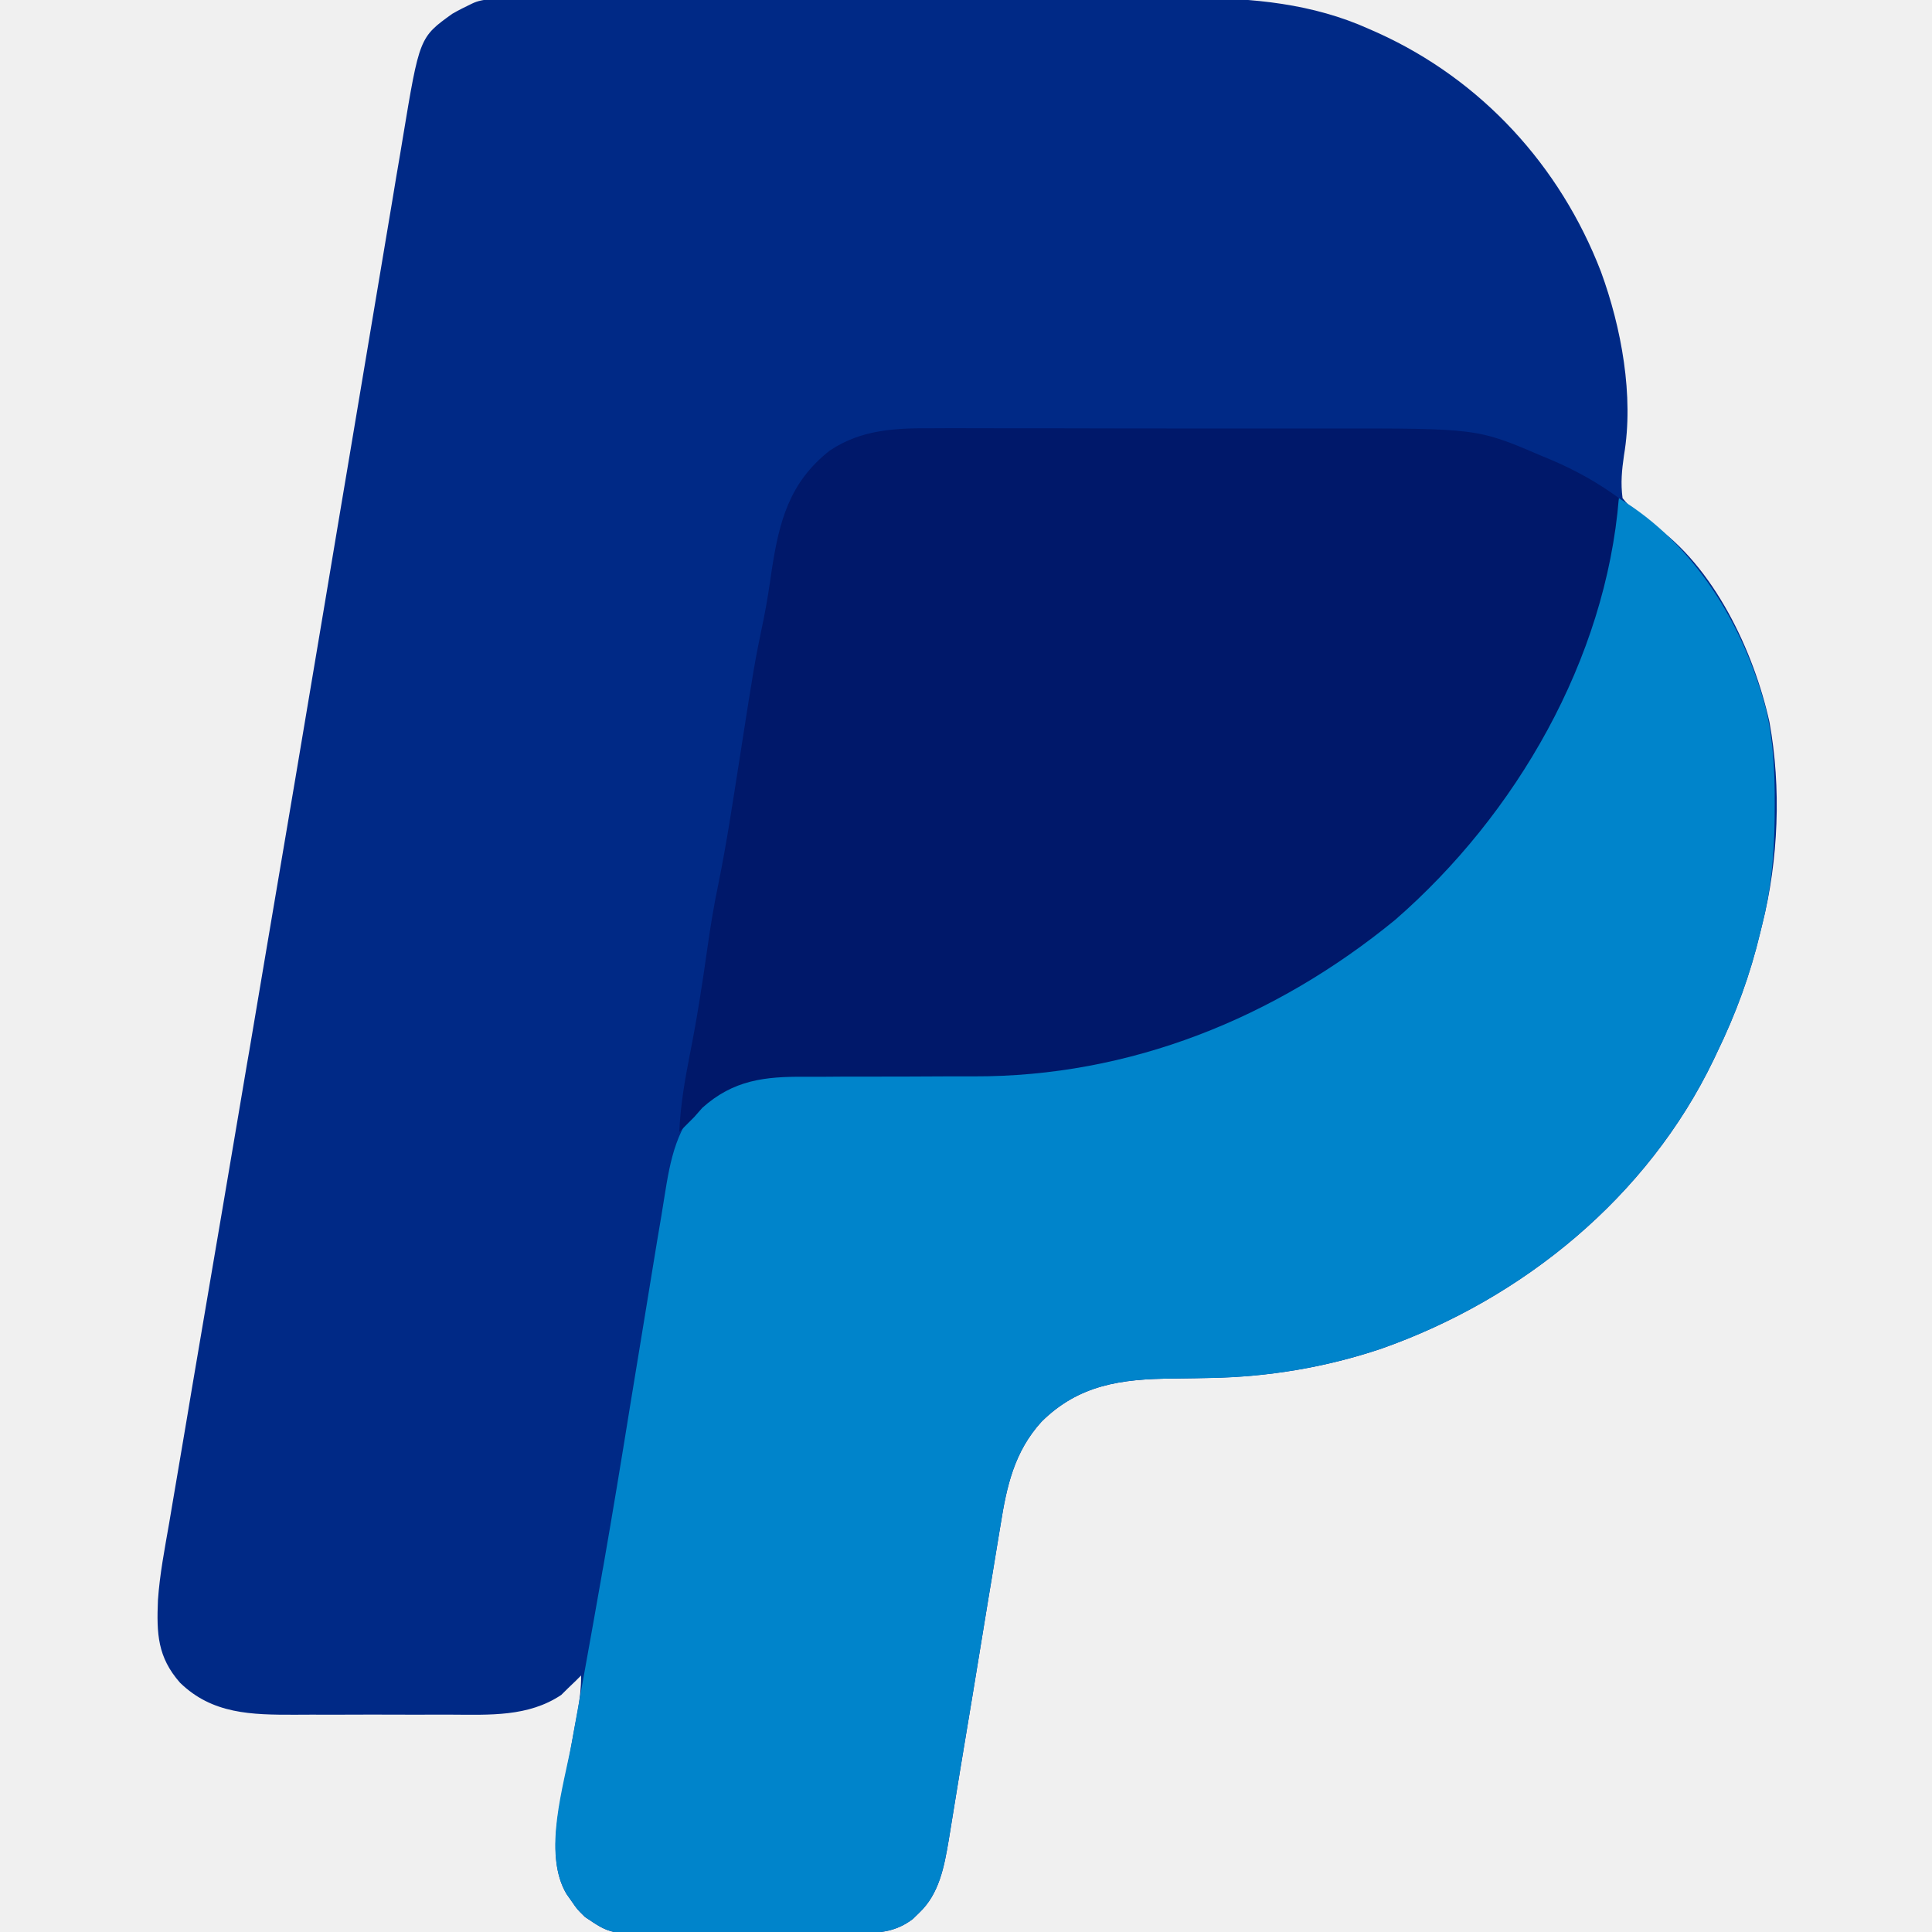
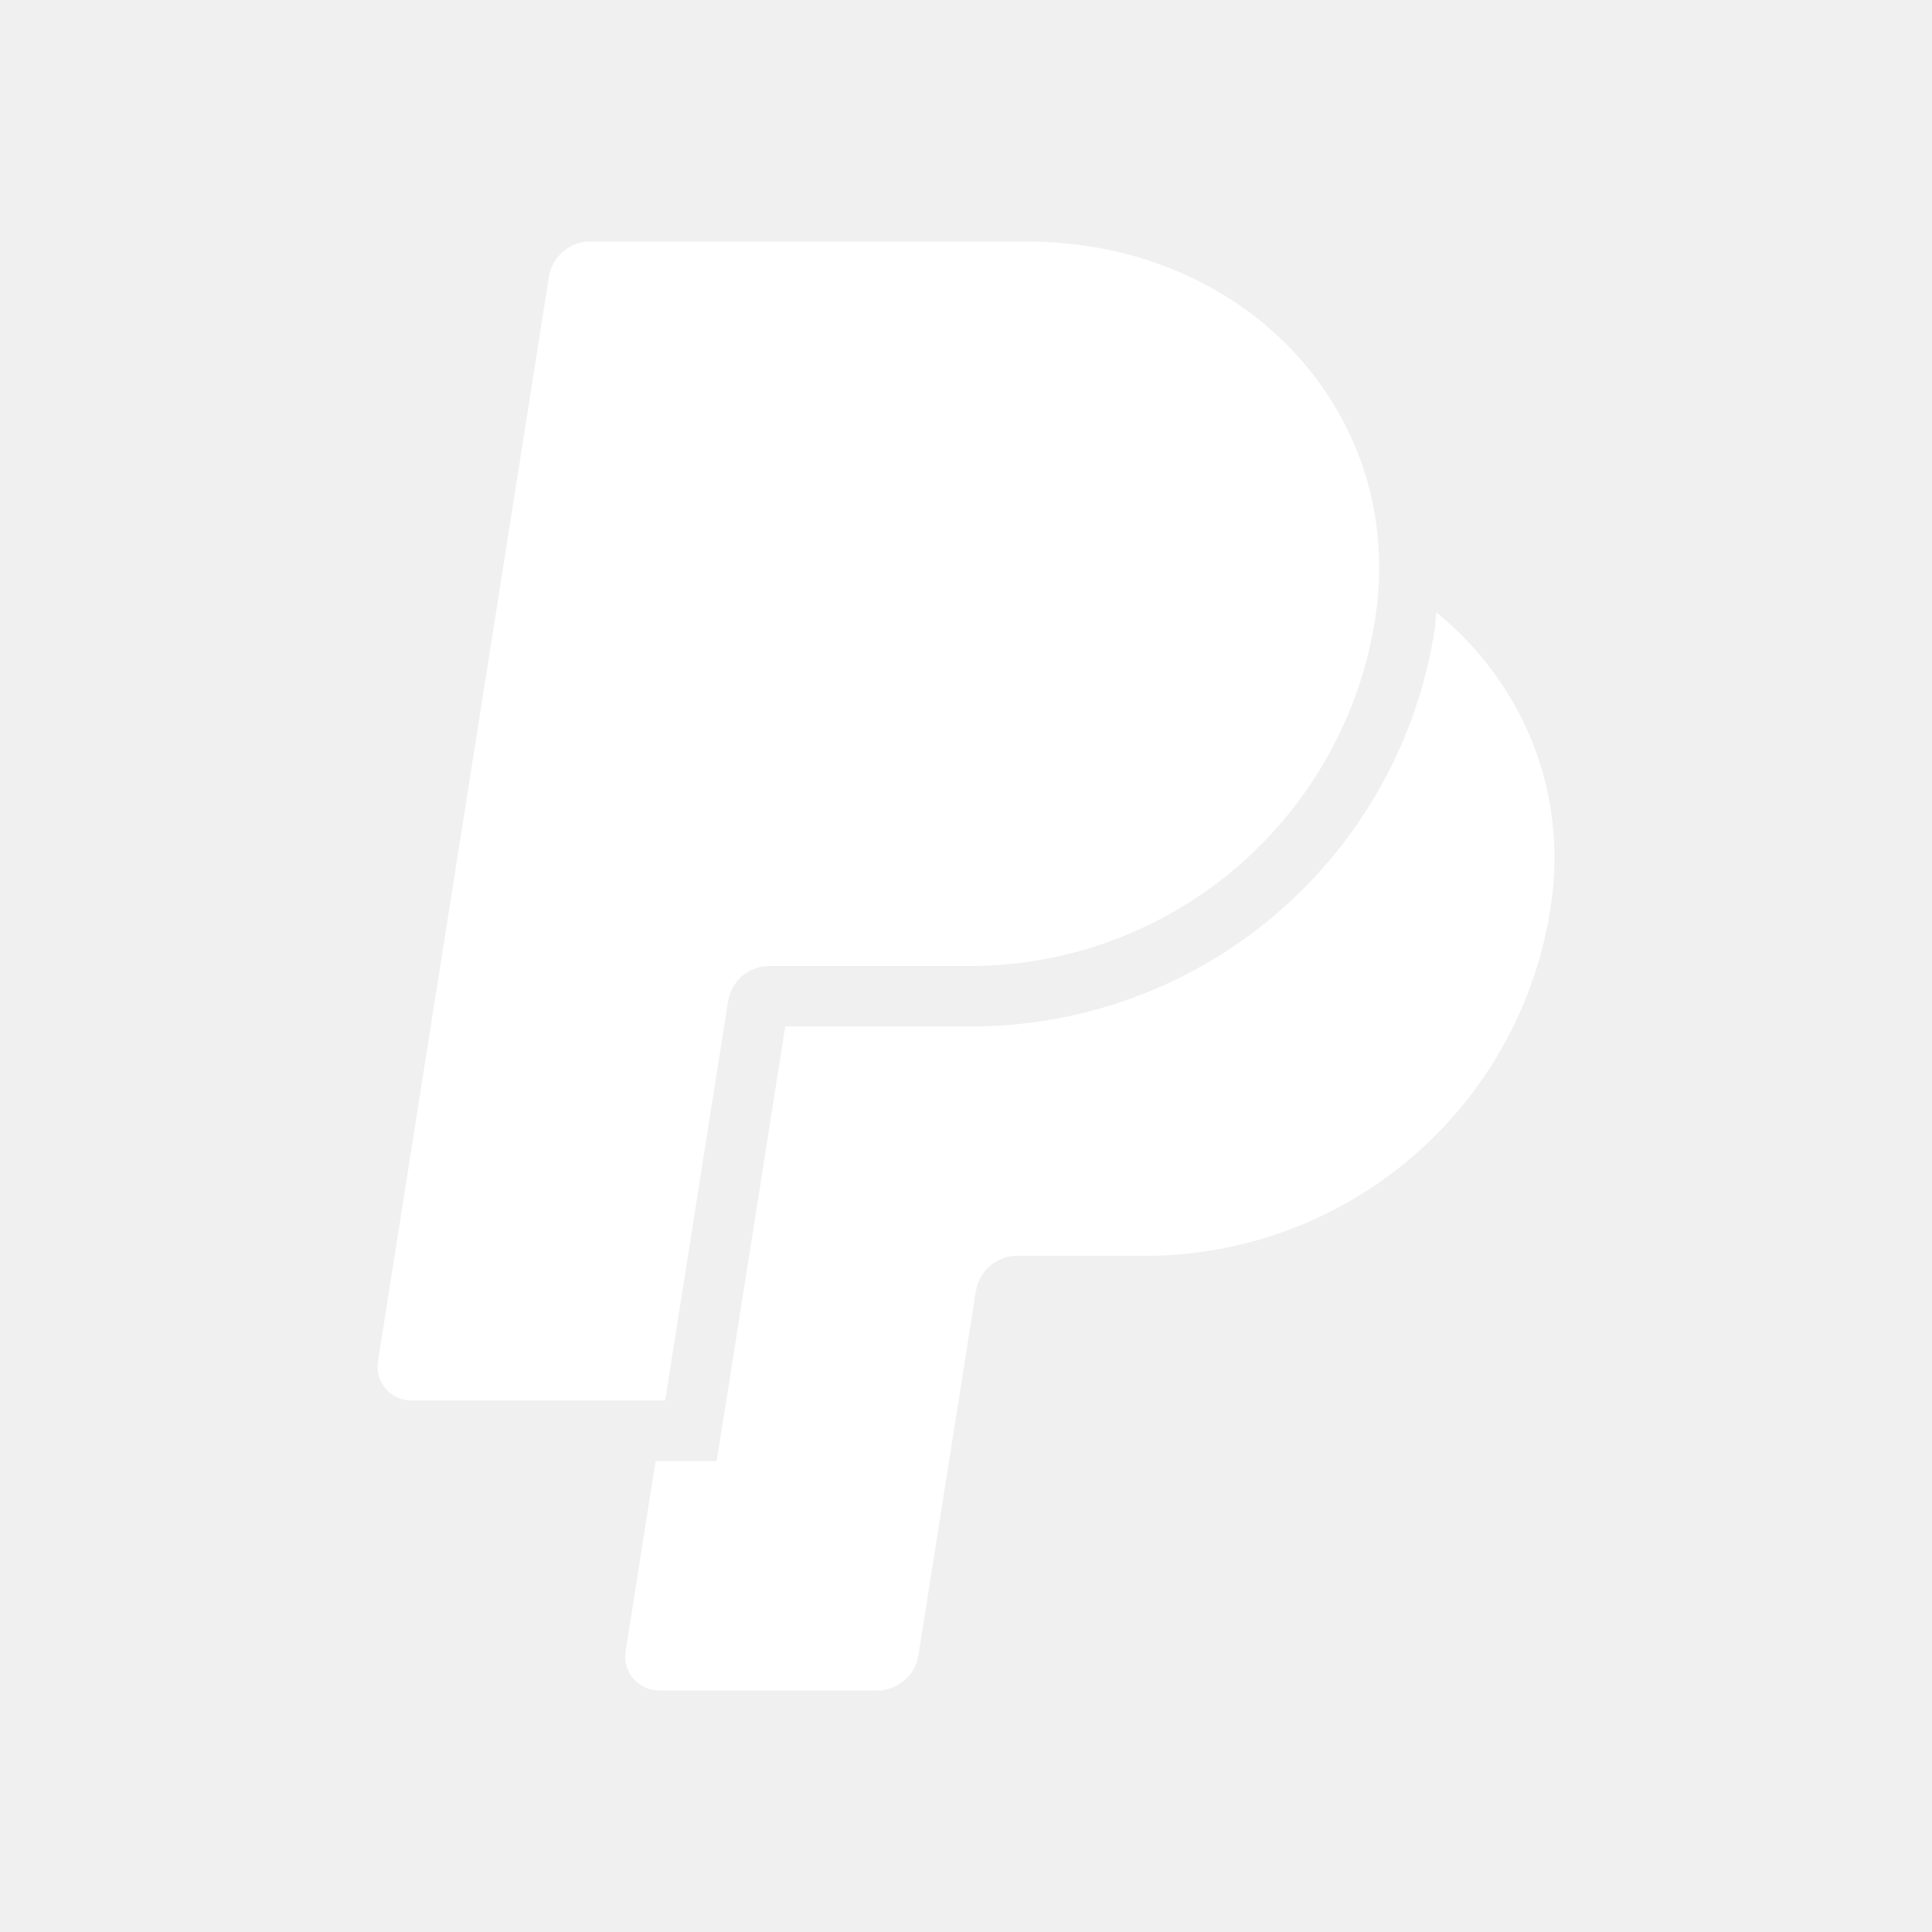
<svg xmlns="http://www.w3.org/2000/svg" width="24" height="24" viewBox="0 0 24 24" fill="none">
-   <g clip-path="url(#clip0_130_7578)">
-     <path d="M6.327 -0.007C6.366 -0.007 6.405 -0.007 6.445 -0.007C6.577 -0.008 6.709 -0.008 6.841 -0.008C6.935 -0.009 7.028 -0.009 7.123 -0.009C7.433 -0.01 7.743 -0.011 8.054 -0.011C8.161 -0.012 8.267 -0.012 8.374 -0.012C8.877 -0.013 9.38 -0.013 9.883 -0.014C10.463 -0.014 11.041 -0.015 11.621 -0.017C12.069 -0.019 12.518 -0.02 12.966 -0.02C13.233 -0.02 13.501 -0.02 13.768 -0.021C14.02 -0.022 14.273 -0.022 14.525 -0.022C14.617 -0.022 14.709 -0.022 14.8 -0.023C15.557 -0.028 16.309 0.045 17.007 0.36C17.062 0.385 17.062 0.385 17.118 0.409C18.405 0.993 19.381 2.06 19.888 3.376C20.141 4.067 20.299 4.92 20.174 5.654C20.147 5.842 20.131 5.999 20.156 6.188C20.267 6.327 20.382 6.411 20.529 6.512C21.29 7.032 21.786 8.09 21.981 8.971C22.129 9.785 22.093 10.682 21.891 11.485C21.883 11.518 21.875 11.552 21.866 11.587C21.741 12.11 21.563 12.595 21.328 13.078C21.314 13.107 21.3 13.137 21.286 13.167C20.468 14.867 18.921 16.134 17.156 16.755C16.467 16.986 15.758 17.104 15.033 17.117C14.971 17.119 14.91 17.12 14.847 17.121C14.752 17.123 14.658 17.124 14.563 17.125C13.928 17.13 13.401 17.202 12.938 17.661C12.6 18.034 12.506 18.459 12.429 18.945C12.421 18.991 12.414 19.037 12.406 19.083C12.39 19.182 12.374 19.28 12.357 19.379C12.332 19.535 12.307 19.691 12.28 19.847C12.217 20.233 12.153 20.62 12.09 21.007C12.036 21.335 11.982 21.663 11.927 21.99C11.902 22.143 11.877 22.296 11.852 22.45C11.837 22.544 11.821 22.638 11.806 22.733C11.799 22.775 11.792 22.817 11.785 22.861C11.73 23.186 11.668 23.525 11.42 23.76C11.393 23.786 11.367 23.812 11.34 23.838C11.133 23.995 10.94 24.012 10.685 24.014C10.636 24.014 10.636 24.014 10.587 24.015C10.481 24.016 10.374 24.016 10.268 24.016C10.193 24.016 10.119 24.017 10.044 24.017C9.888 24.017 9.733 24.017 9.577 24.017C9.377 24.017 9.179 24.018 8.979 24.02C8.826 24.021 8.672 24.022 8.518 24.021C8.445 24.022 8.371 24.022 8.298 24.023C7.586 24.029 7.586 24.029 7.266 23.813C7.169 23.717 7.169 23.717 7.104 23.622C7.082 23.59 7.06 23.559 7.037 23.527C6.756 23.053 6.983 22.301 7.078 21.791C7.098 21.68 7.118 21.57 7.138 21.459C7.151 21.391 7.163 21.323 7.176 21.255C7.204 21.103 7.219 20.967 7.219 20.813C7.186 20.846 7.186 20.846 7.153 20.879C7.107 20.923 7.107 20.923 7.06 20.968C7.016 21.011 7.016 21.011 6.972 21.055C6.563 21.329 6.08 21.302 5.607 21.3C5.534 21.3 5.46 21.3 5.386 21.3C5.232 21.301 5.078 21.3 4.923 21.3C4.727 21.299 4.531 21.299 4.334 21.3C4.182 21.301 4.03 21.301 3.878 21.3C3.805 21.3 3.733 21.3 3.66 21.301C3.125 21.302 2.637 21.294 2.236 20.903C1.956 20.584 1.945 20.294 1.962 19.878C1.984 19.557 2.046 19.239 2.101 18.923C2.115 18.838 2.129 18.753 2.144 18.668C2.183 18.436 2.222 18.204 2.262 17.973C2.304 17.723 2.347 17.474 2.388 17.224C2.461 16.795 2.534 16.366 2.607 15.936C2.713 15.318 2.817 14.7 2.922 14.082C2.971 13.796 3.019 13.51 3.067 13.224C3.077 13.167 3.086 13.11 3.097 13.052C3.166 12.645 3.234 12.238 3.303 11.831C3.549 10.385 3.793 8.939 4.035 7.493C4.086 7.188 4.137 6.883 4.188 6.578C4.205 6.479 4.222 6.38 4.238 6.28C4.263 6.134 4.288 5.987 4.312 5.841C4.4 5.32 4.487 4.799 4.574 4.278C4.641 3.878 4.708 3.478 4.775 3.079C4.809 2.876 4.843 2.674 4.877 2.471C4.907 2.287 4.938 2.102 4.97 1.918C4.981 1.852 4.992 1.785 5.003 1.719C5.211 0.464 5.211 0.464 5.619 0.171C5.697 0.126 5.778 0.086 5.859 0.047C6.007 -0.027 6.165 -0.007 6.327 -0.007Z" fill="#002986" />
-     <path d="M20.109 6.188C21.053 6.759 21.662 7.764 21.938 8.812C22.03 9.206 22.048 9.587 22.046 9.99C22.046 10.05 22.045 10.111 22.045 10.172C22.04 10.625 22.001 11.046 21.891 11.484C21.883 11.518 21.875 11.552 21.866 11.587C21.741 12.11 21.563 12.595 21.328 13.078C21.314 13.107 21.3 13.137 21.286 13.167C20.468 14.866 18.921 16.135 17.156 16.755C16.468 16.986 15.759 17.105 15.033 17.118C14.972 17.119 14.91 17.12 14.847 17.121C14.753 17.122 14.658 17.124 14.563 17.125C13.928 17.13 13.401 17.202 12.938 17.661C12.6 18.034 12.506 18.459 12.429 18.945C12.421 18.991 12.414 19.036 12.406 19.084C12.39 19.182 12.374 19.28 12.358 19.379C12.332 19.535 12.307 19.69 12.28 19.846C12.217 20.233 12.153 20.62 12.09 21.008C12.036 21.335 11.982 21.662 11.927 21.99C11.903 22.143 11.877 22.297 11.852 22.45C11.837 22.544 11.822 22.638 11.806 22.733C11.799 22.775 11.792 22.817 11.785 22.861C11.73 23.185 11.668 23.525 11.42 23.76C11.393 23.786 11.367 23.812 11.34 23.838C11.133 23.995 10.94 24.012 10.685 24.014C10.653 24.014 10.62 24.014 10.587 24.015C10.481 24.015 10.374 24.015 10.268 24.016C10.194 24.016 10.119 24.016 10.044 24.017C9.888 24.017 9.733 24.017 9.577 24.017C9.377 24.017 9.179 24.019 8.979 24.02C8.826 24.021 8.672 24.022 8.518 24.022C8.445 24.022 8.371 24.022 8.298 24.023C7.586 24.029 7.586 24.029 7.266 23.812C7.169 23.717 7.169 23.717 7.104 23.622C7.082 23.591 7.06 23.559 7.037 23.527C6.735 23.017 7.005 22.182 7.104 21.638C7.122 21.542 7.139 21.446 7.156 21.35C7.191 21.154 7.226 20.958 7.262 20.763C7.334 20.367 7.404 19.97 7.474 19.573C7.48 19.536 7.486 19.5 7.494 19.462C7.609 18.803 7.718 18.144 7.824 17.485C7.886 17.103 7.949 16.721 8.012 16.339C8.045 16.141 8.077 15.943 8.109 15.745C8.144 15.531 8.179 15.316 8.216 15.102C8.229 15.026 8.241 14.949 8.253 14.872C8.326 14.414 8.403 13.956 8.782 13.644C9.069 13.441 9.308 13.348 9.662 13.346C9.695 13.346 9.728 13.345 9.761 13.345C9.832 13.344 9.903 13.344 9.974 13.343C10.087 13.343 10.2 13.342 10.313 13.341C10.553 13.339 10.793 13.337 11.034 13.336C11.31 13.334 11.588 13.332 11.865 13.329C11.975 13.328 12.084 13.328 12.195 13.328C12.784 13.324 13.363 13.274 13.934 13.116C13.971 13.106 14.007 13.096 14.046 13.086C15.296 12.736 16.421 12.162 17.391 11.297C17.424 11.269 17.459 11.24 17.494 11.211C18.875 10.059 19.672 8.343 20.016 6.609C20.034 6.525 20.053 6.442 20.072 6.357C20.084 6.301 20.096 6.245 20.109 6.188Z" fill="#0084CB" />
-     <path d="M11.605 5.32C11.672 5.32 11.739 5.32 11.806 5.319C11.987 5.319 12.168 5.319 12.349 5.32C12.539 5.321 12.73 5.32 12.92 5.32C13.241 5.32 13.561 5.321 13.881 5.322C14.249 5.323 14.617 5.323 14.986 5.323C15.342 5.322 15.698 5.323 16.055 5.323C16.205 5.323 16.355 5.323 16.506 5.323C18.351 5.321 18.351 5.321 19.143 5.66C19.201 5.684 19.201 5.684 19.261 5.709C19.566 5.838 19.842 5.991 20.11 6.187C19.947 8.192 18.835 10.118 17.331 11.427C15.838 12.65 14.033 13.377 12.095 13.371C11.982 13.37 11.871 13.371 11.759 13.371C11.441 13.373 11.124 13.374 10.807 13.374C10.611 13.373 10.415 13.374 10.22 13.376C10.146 13.376 10.072 13.376 9.999 13.376C9.5 13.372 9.111 13.416 8.725 13.761C8.675 13.817 8.675 13.817 8.625 13.875C8.562 13.938 8.5 14 8.438 14.062C8.453 13.736 8.506 13.421 8.569 13.101C8.658 12.656 8.727 12.209 8.79 11.759C8.827 11.497 8.87 11.239 8.924 10.98C9.029 10.464 9.106 9.943 9.188 9.422C9.372 8.242 9.372 8.242 9.486 7.691C9.527 7.491 9.557 7.289 9.586 7.087C9.679 6.481 9.803 5.993 10.308 5.597C10.707 5.33 11.139 5.317 11.605 5.32Z" fill="#00186A" />
-   </g>
-   <defs>
-     <clipPath id="clip0_130_7578">
-       <rect width="24" height="24" fill="white" />
-     </clipPath>
-   </defs>
+   <path d="M8.261 17.398H5.111C5.05 17.398 4.99 17.385 4.935 17.36C4.88 17.334 4.83 17.297 4.791 17.251C4.751 17.204 4.722 17.15 4.706 17.091C4.689 17.033 4.686 16.971 4.695 16.911L6.819 3.438C6.838 3.316 6.901 3.205 6.995 3.125C7.088 3.044 7.208 3 7.331 3H12.748C15.311 3 17.176 4.866 17.132 7.125C17.128 7.312 17.112 7.5 17.083 7.685C16.897 8.886 16.287 9.981 15.365 10.772C14.443 11.563 13.268 11.999 12.053 12H9.557C9.433 12 9.314 12.044 9.22 12.124C9.126 12.204 9.064 12.315 9.045 12.437L8.801 13.979L8.792 14.041L8.273 17.334L8.261 17.398ZM17.842 7.606C17.834 7.672 17.834 7.738 17.825 7.802C17.616 9.182 16.918 10.441 15.859 11.349C14.799 12.257 13.449 12.755 12.053 12.751H9.755L9.542 14.097L9.533 14.159L9.014 17.452L8.913 18.084L8.903 18.15H8.144L7.772 20.512C7.762 20.573 7.766 20.634 7.782 20.693C7.799 20.752 7.828 20.806 7.867 20.852C7.907 20.898 7.956 20.936 8.011 20.961C8.067 20.987 8.127 21 8.188 21H10.897C11.152 21 11.369 20.813 11.409 20.561L12.123 16.038C12.142 15.916 12.205 15.805 12.299 15.725C12.392 15.644 12.512 15.6 12.635 15.6H14.23C15.445 15.599 16.62 15.164 17.542 14.373C18.465 13.582 19.074 12.487 19.26 11.286C19.49 9.823 18.91 8.478 17.842 7.606Z" fill="white" />
</svg>
